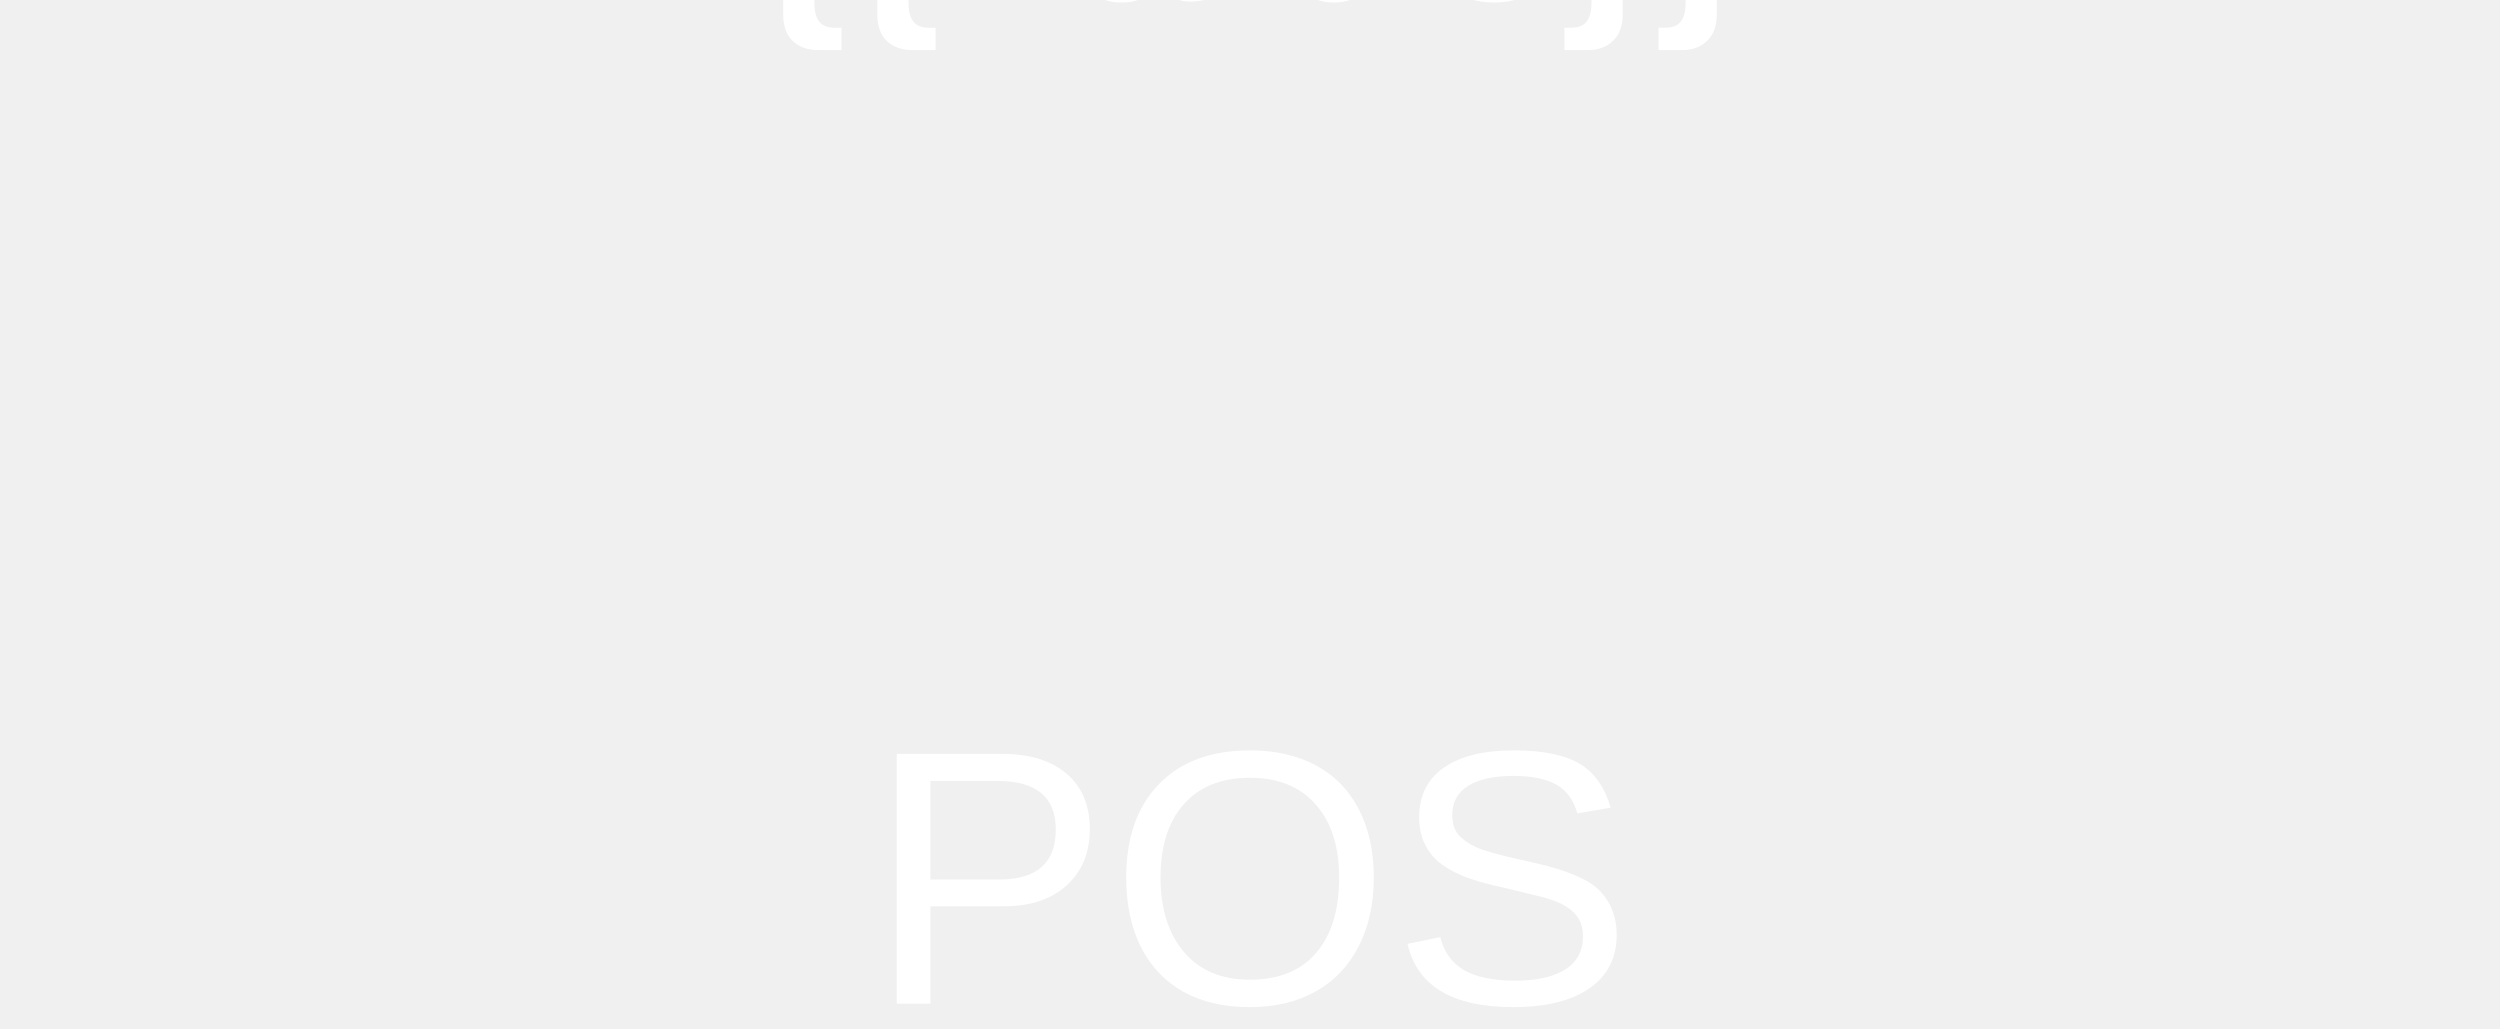
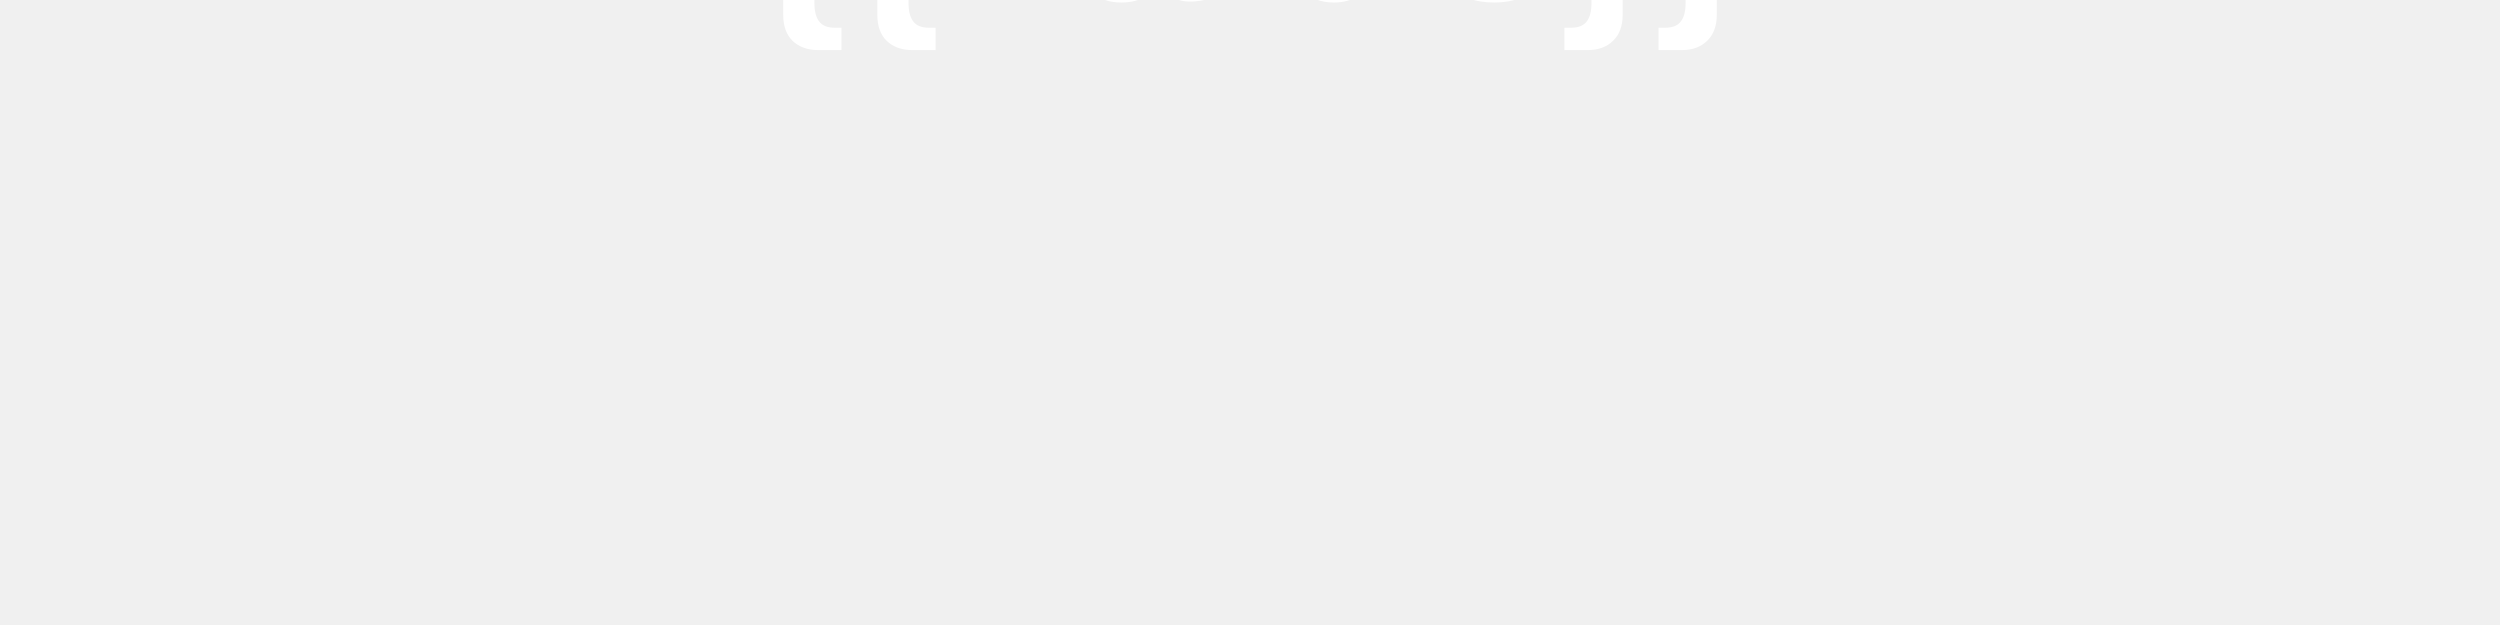
- <svg xmlns="http://www.w3.org/2000/svg" viewBox="0 0 124 51" stroke-width="0.5" stroke="#fff" fill="#fff">
+ <svg xmlns="http://www.w3.org/2000/svg" viewBox="0 0 124 31" stroke-width="0.5" stroke="#fff" fill="#fff">
  <text x="62" y="{{valueY}}" text-anchor="middle" fill="{{graphic1Color}}" font-family="Arial, sans-serif" font-size="{{valueFontSize}}" font-weight="bold" stroke="none">{{value}}</text>
-   <text x="62" y="49.78" text-anchor="middle" fill="{{graphic1Color}}" font-family="Arial, sans-serif" font-size="18" stroke="none">POS</text>
</svg>
